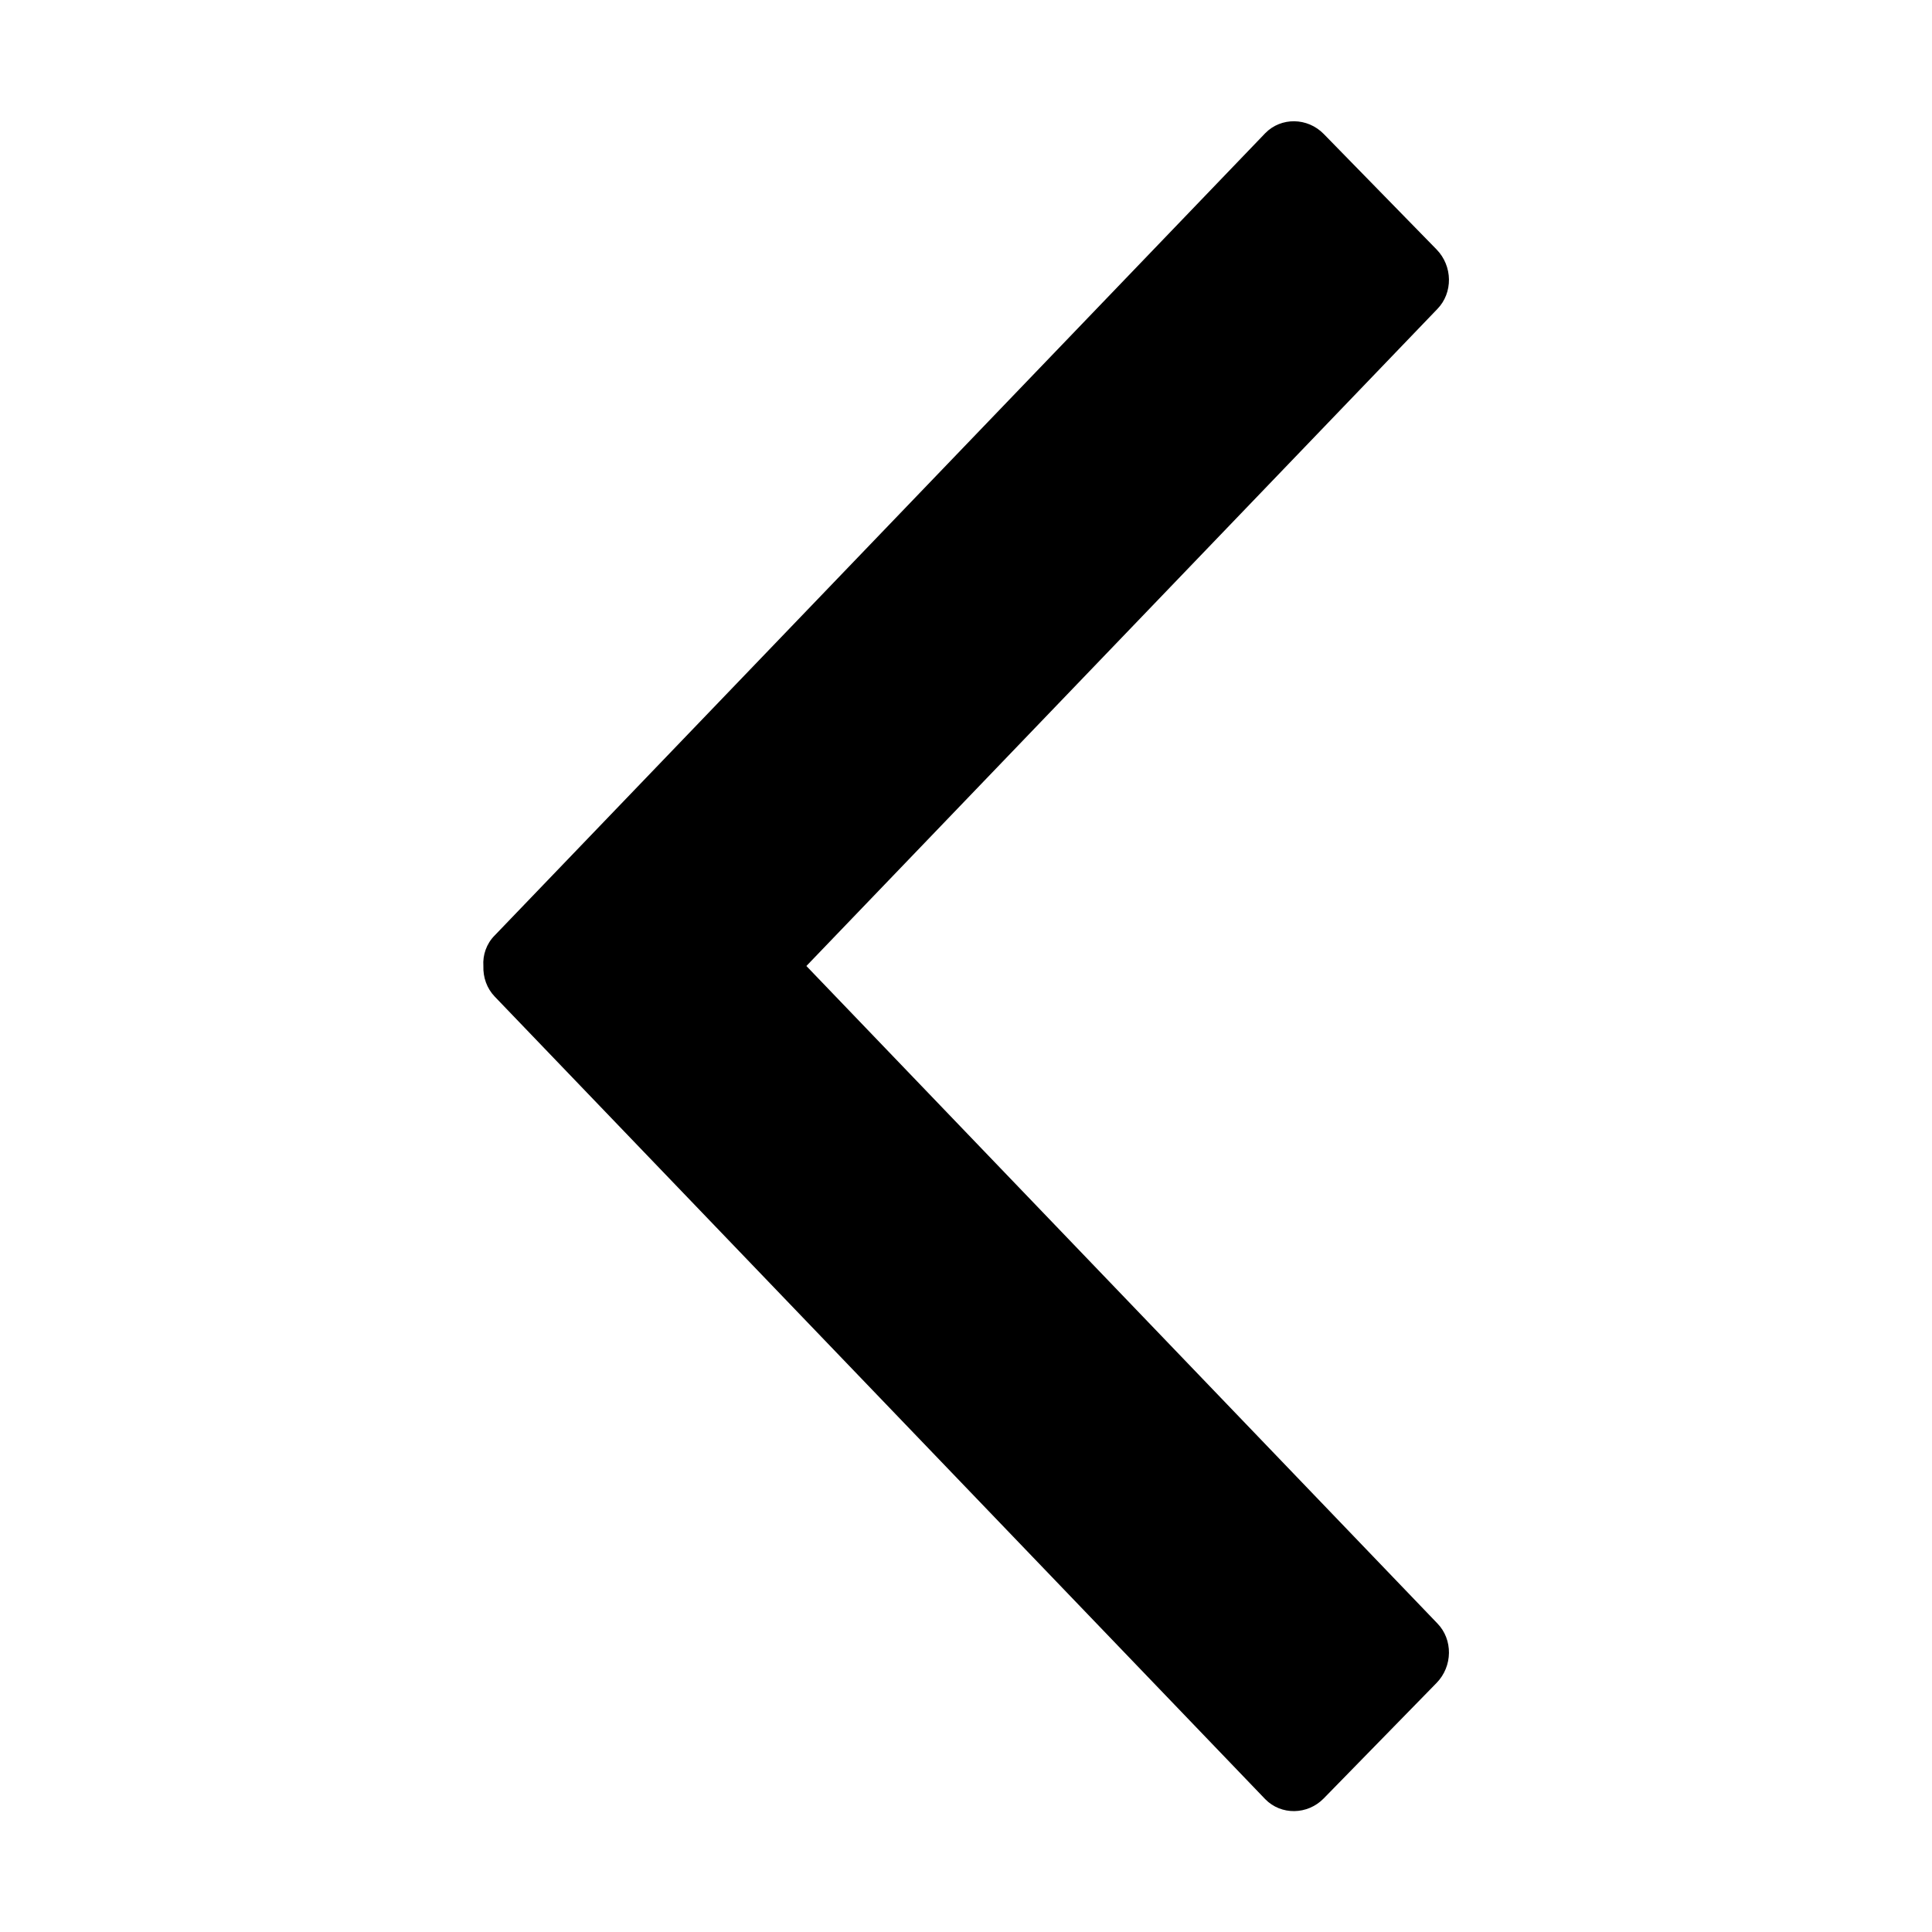
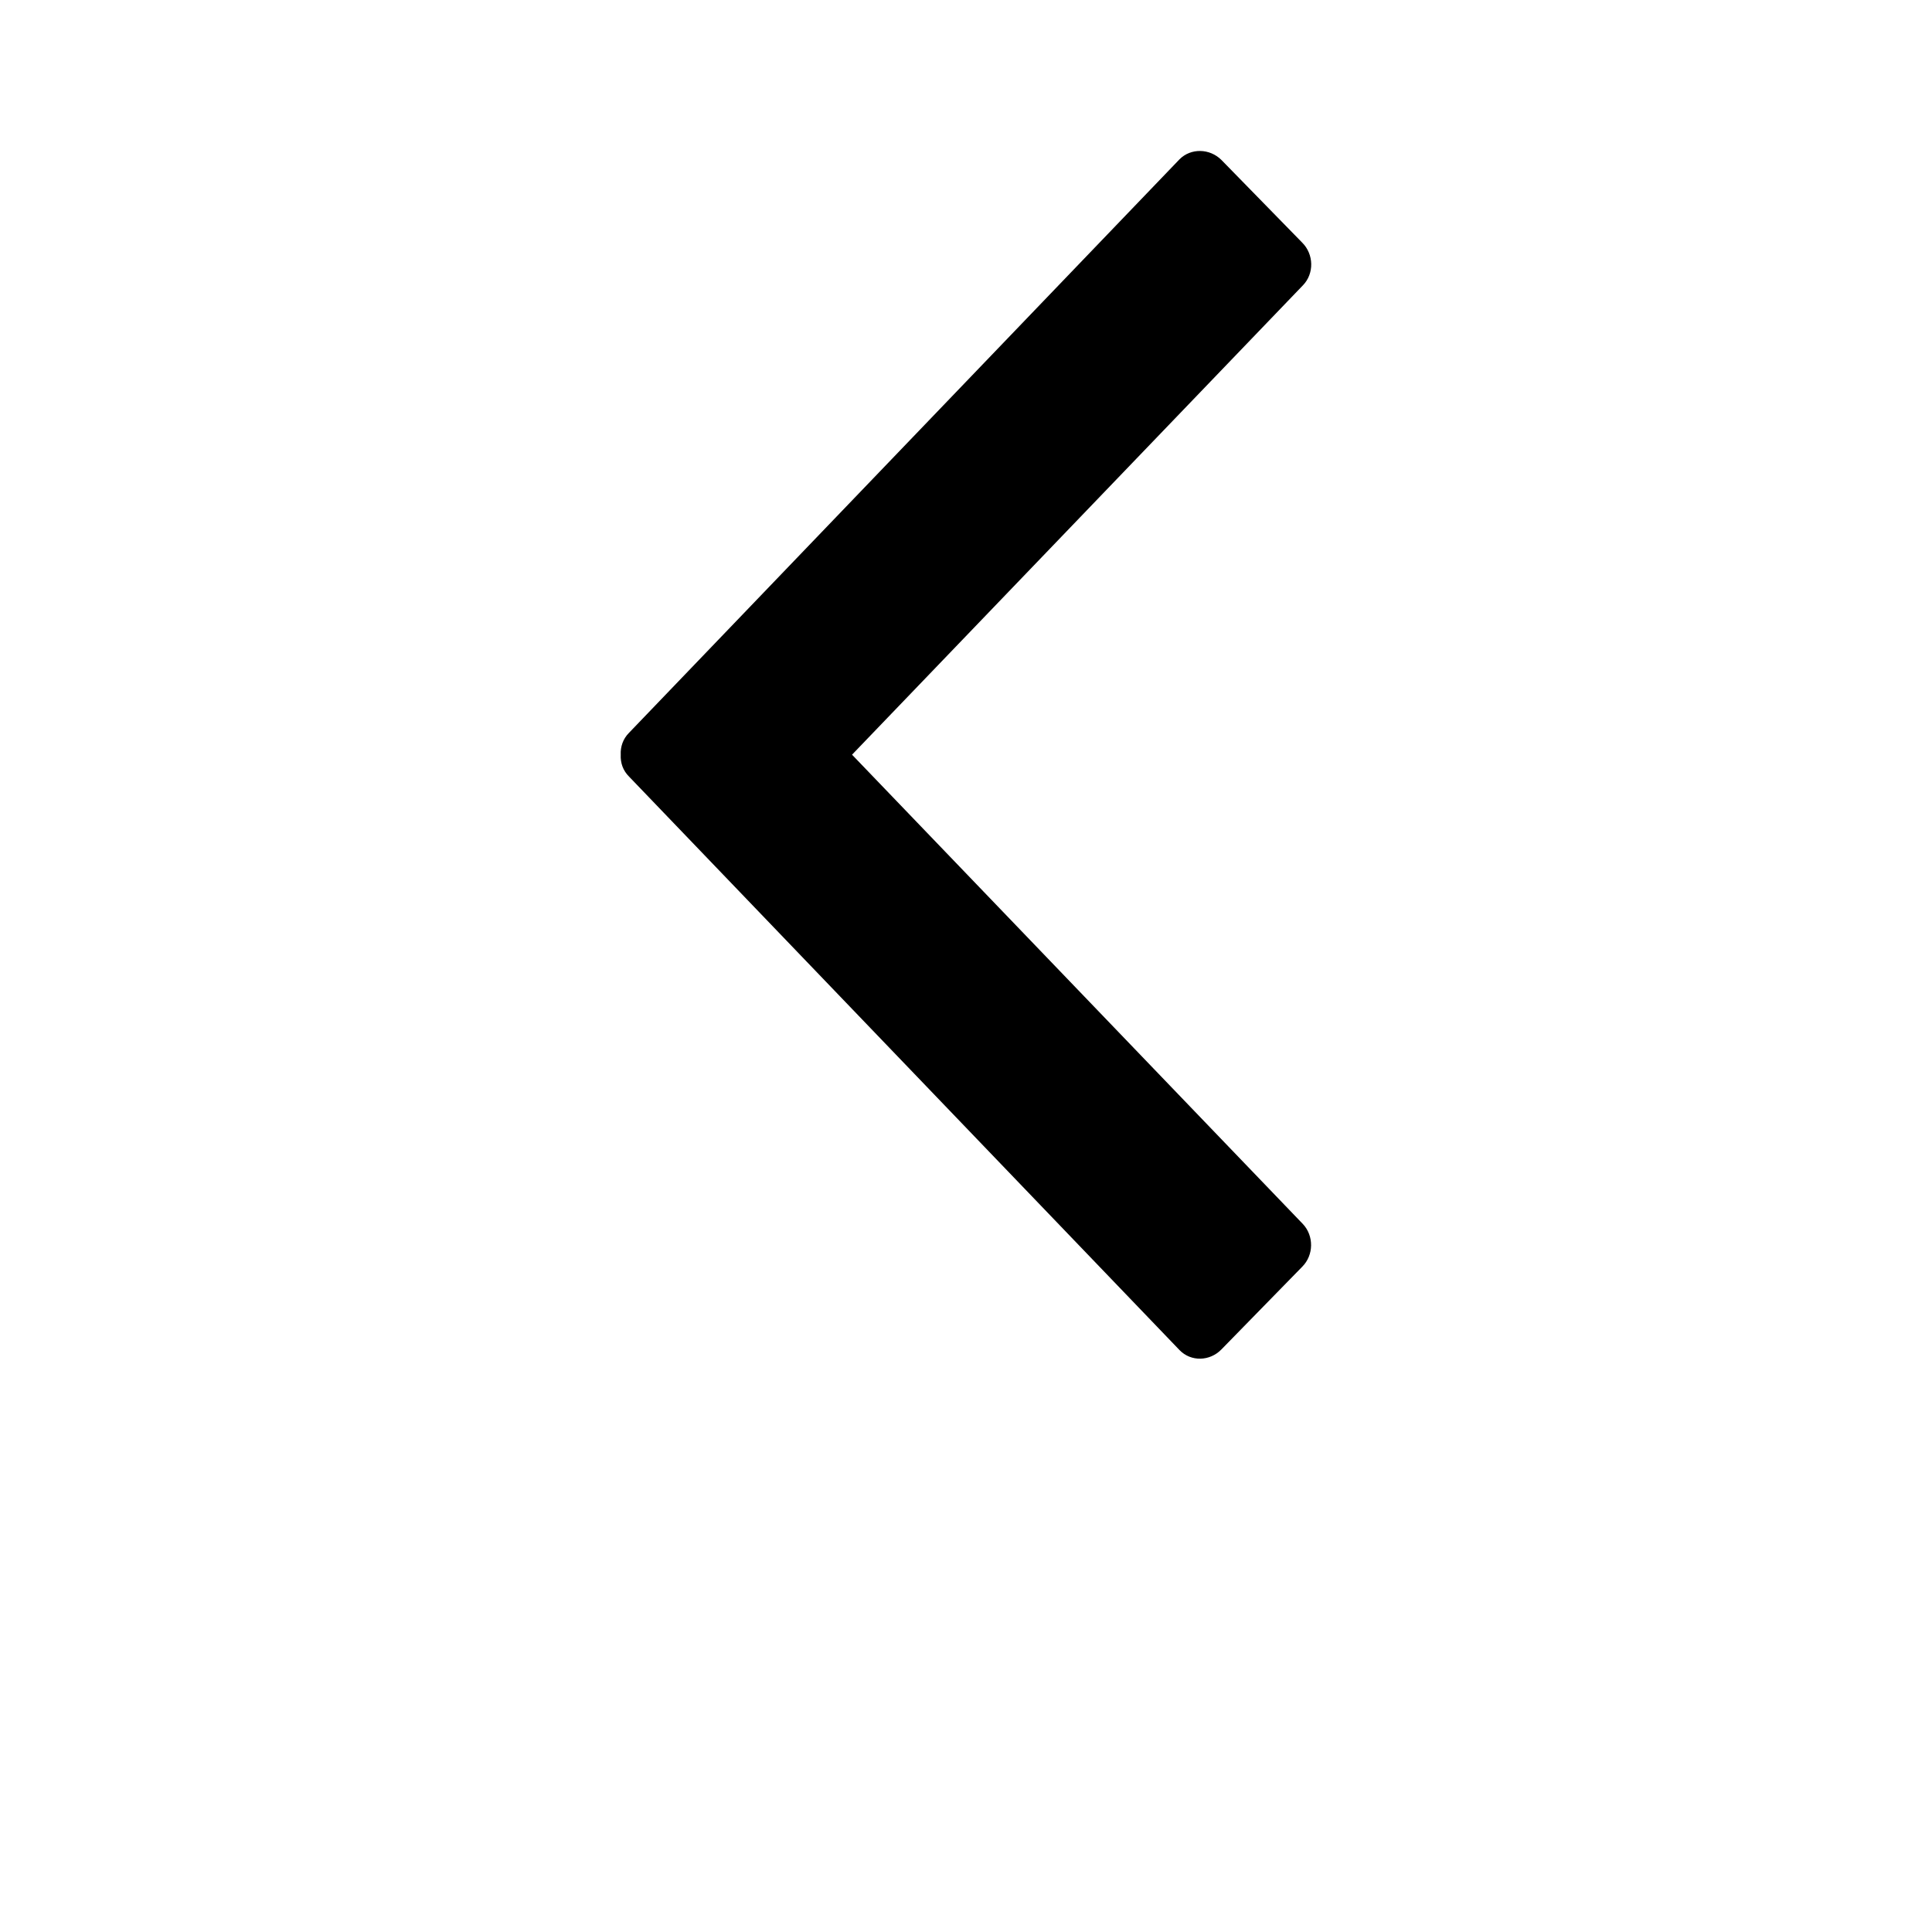
<svg xmlns="http://www.w3.org/2000/svg" width="512" height="512" viewBox="0 0 512 512">
-   <path d="M213.7 256L380.9 81.9c4.2-4.3 4.1-11.4-.2-15.8l-29.9-30.6c-4.3-4.4-11.3-4.5-15.5-.2L131.1 247.9c-2.2 2.2-3.2 5.2-3 8.1-.1 3 .9 5.9 3 8.1l204.2 212.7c4.2 4.3 11.2 4.2 15.5-.2l29.9-30.6c4.3-4.4 4.4-11.5.2-15.8L213.7 256z" />
+   <path d="M225.8 200L345.3 75.6c3-3.1 2.9-8.2-.2-11.3l-21.4-21.9c-3.1-3.1-8.1-3.2-11.1-.2l-145.9 152c-1.6 1.6-2.3 3.7-2.2 5.8-.1 2.2.6 4.2 2.2 5.8l145.9 152c3 3.1 8 3 11.1-.2l21.4-21.9c3.1-3.1 3.1-8.2.2-11.3L225.8 200z" />
</svg>
